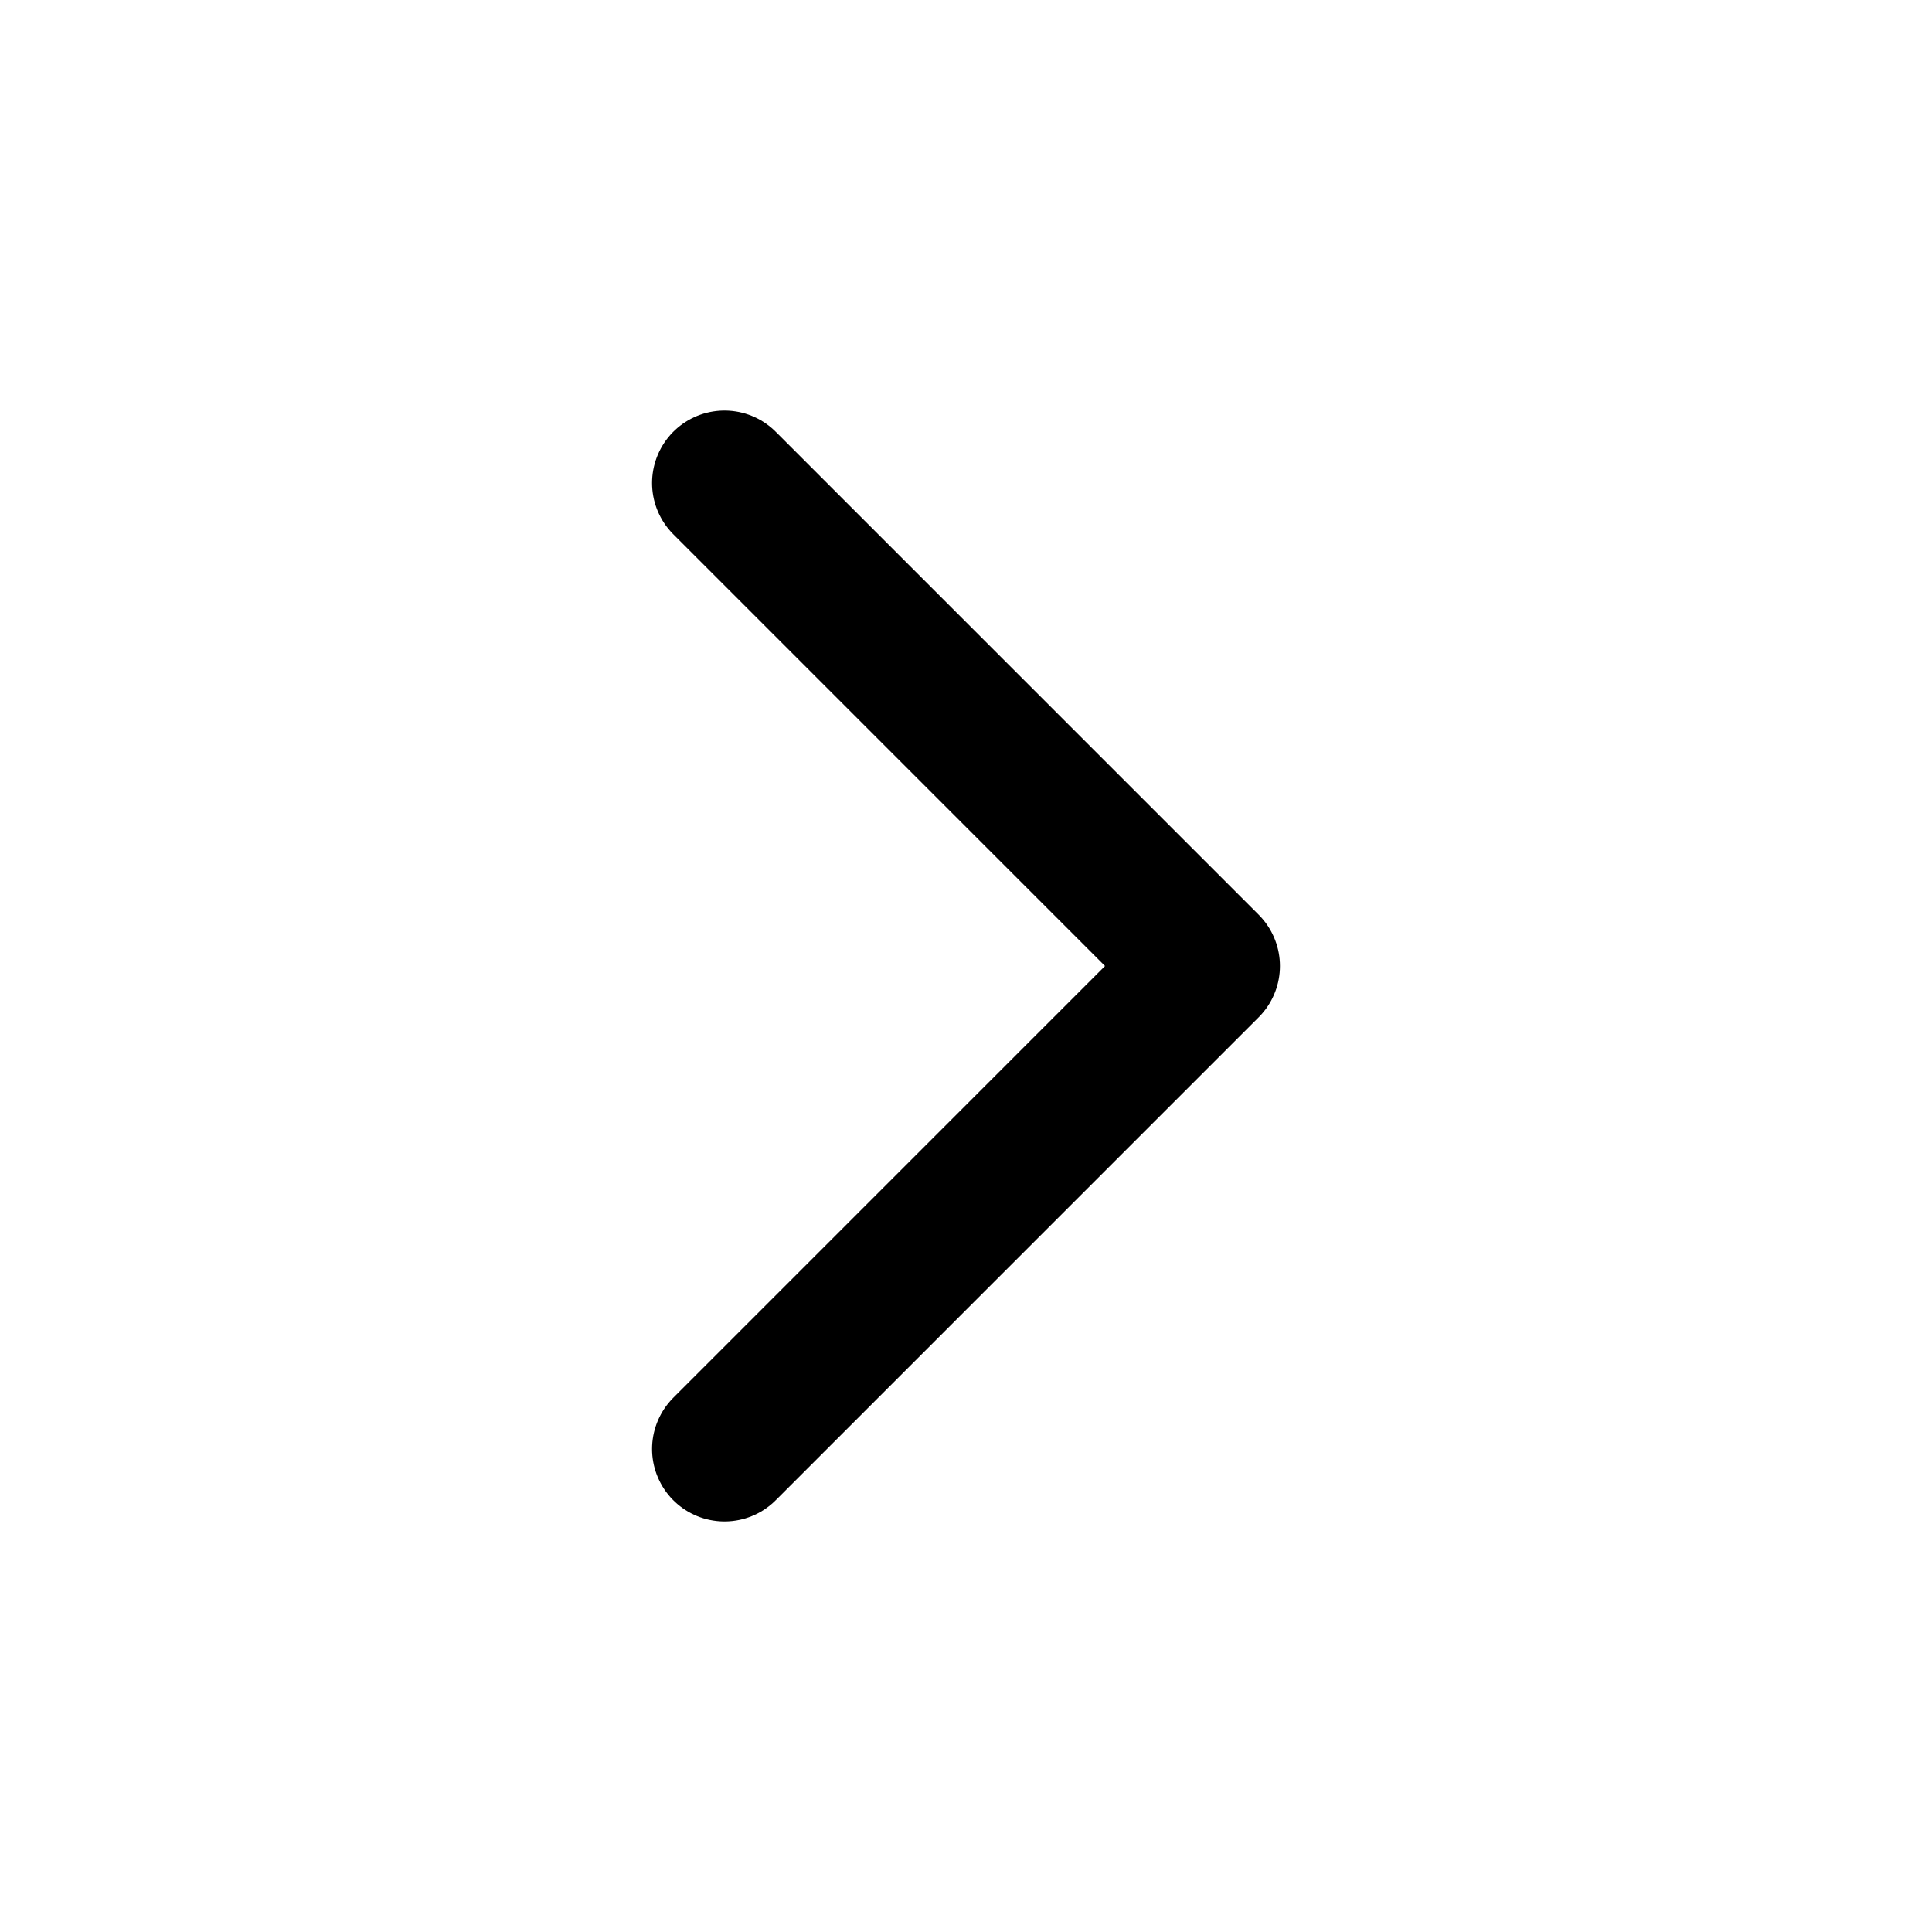
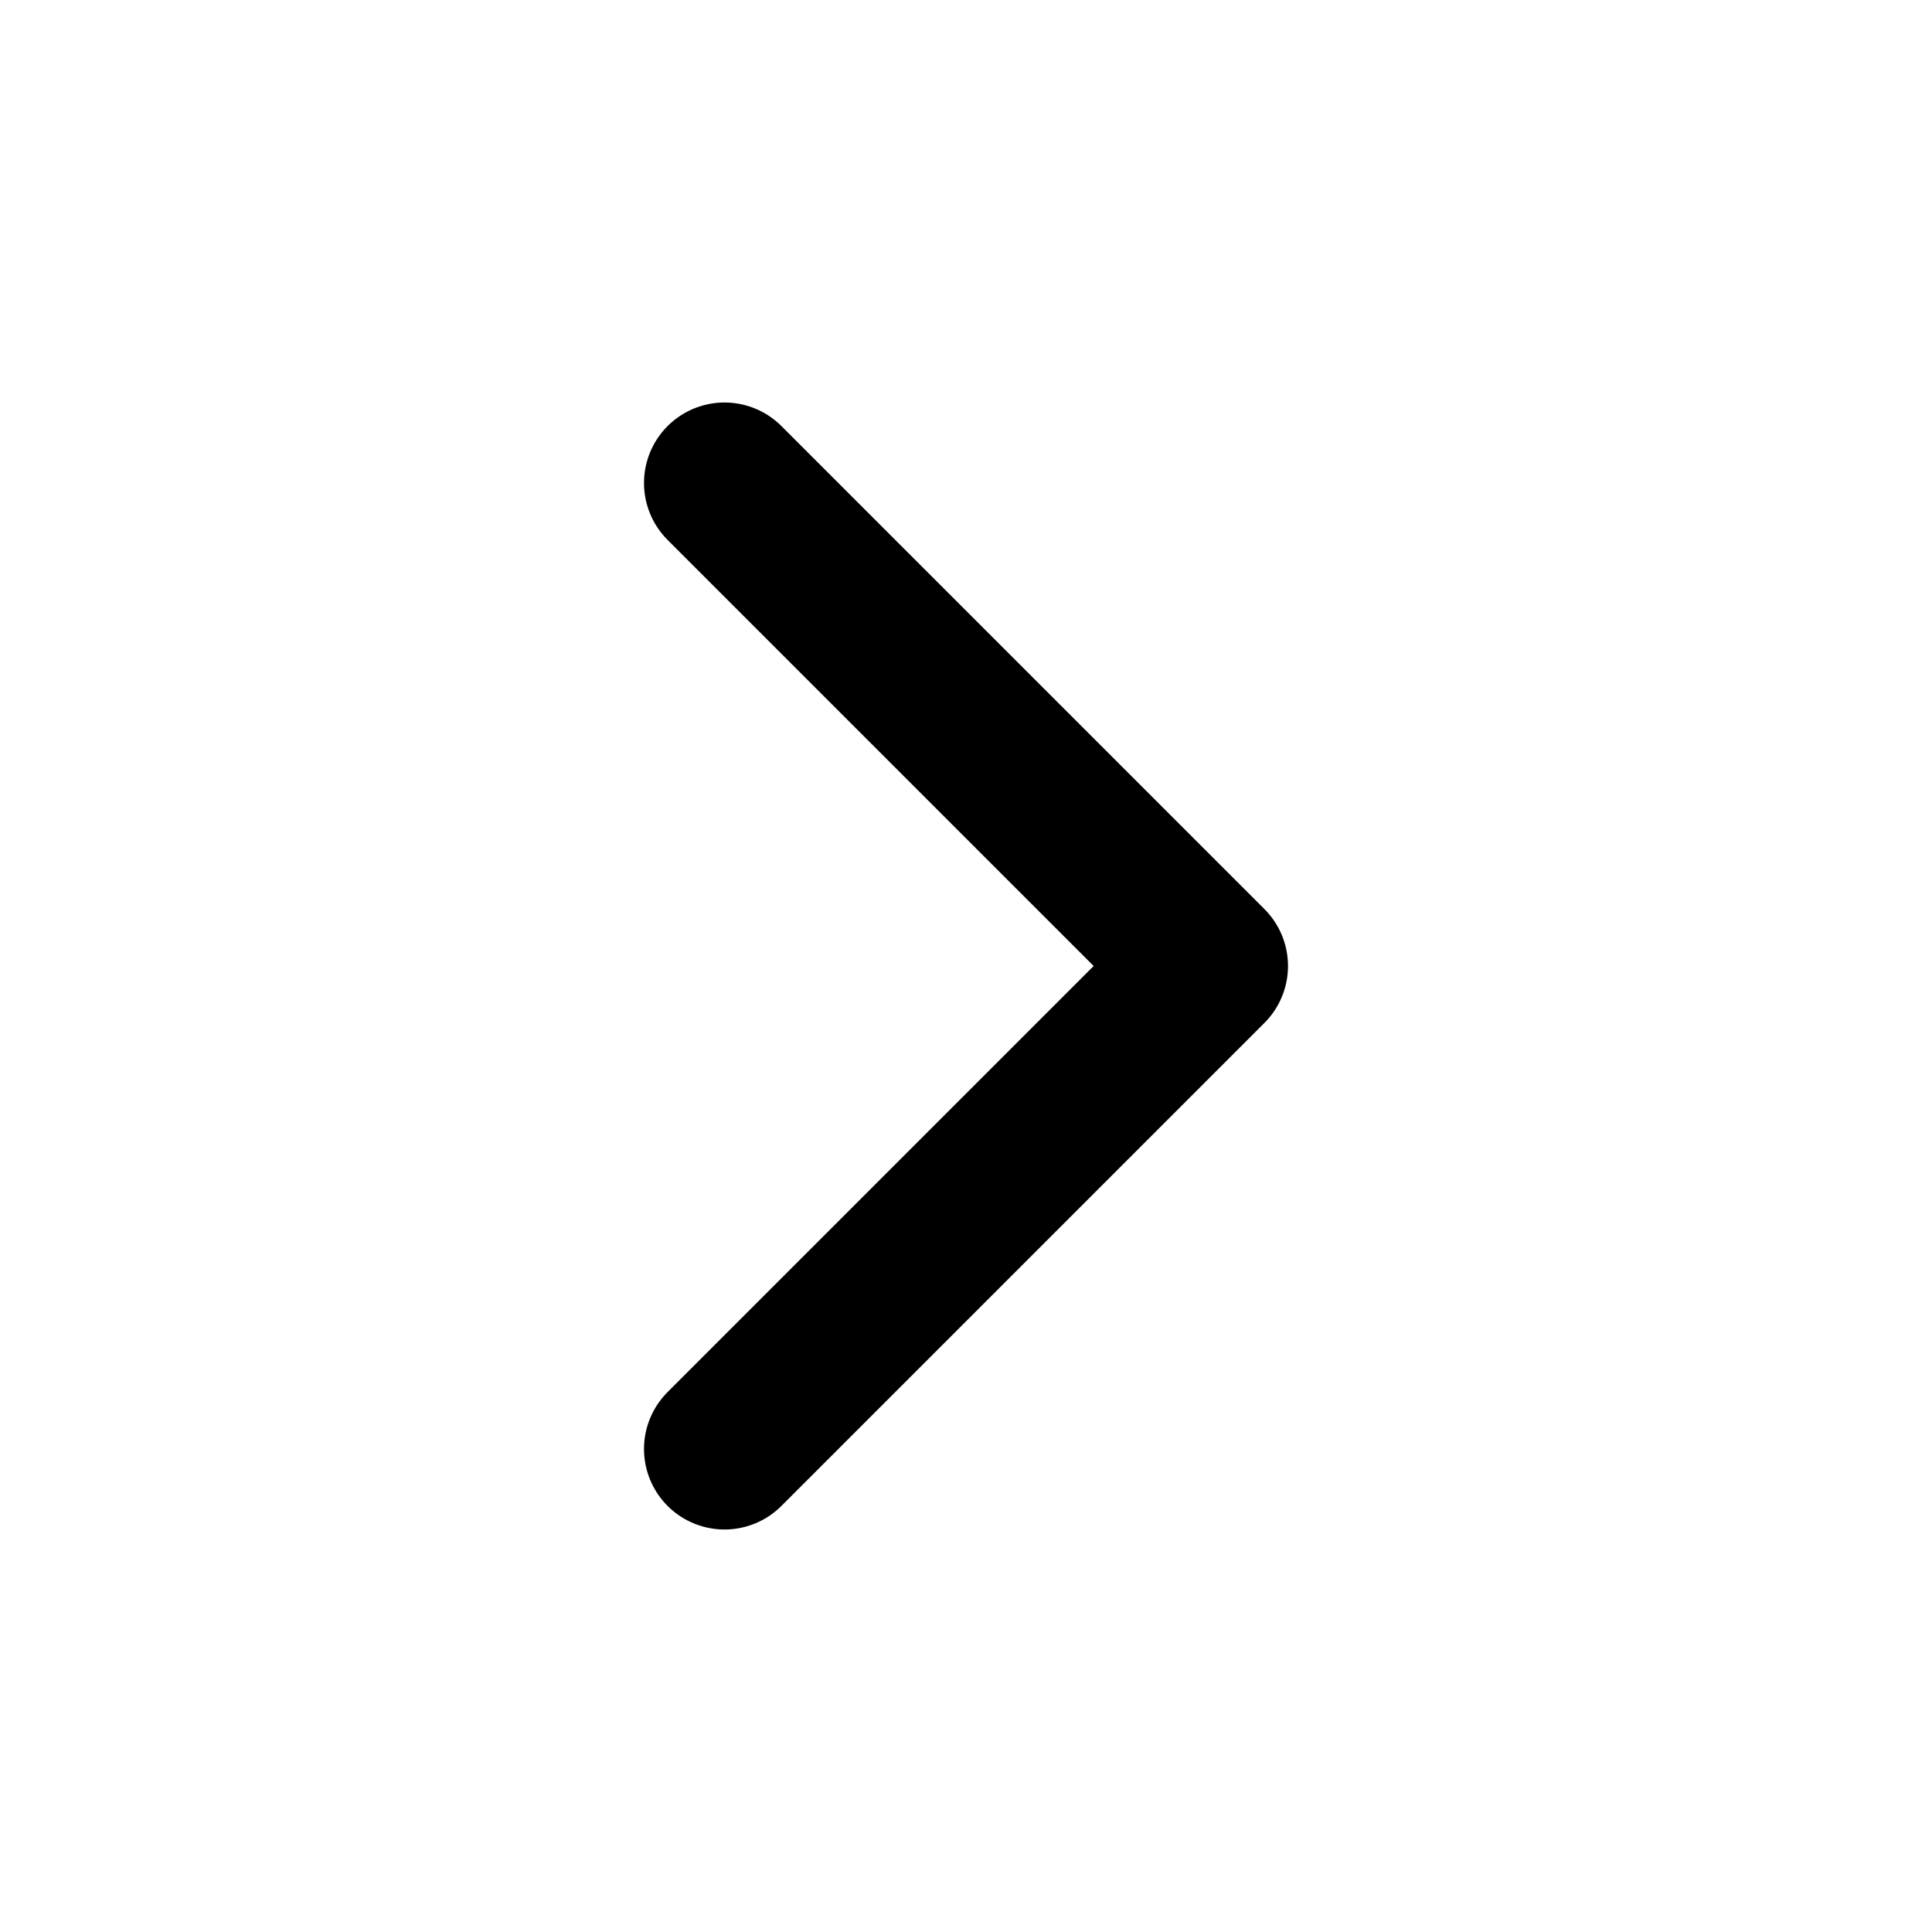
- <svg xmlns="http://www.w3.org/2000/svg" viewBox="0 0 24 24" fill="none" stroke="currentColor" stroke-width="1.8" stroke-linecap="round" stroke-linejoin="round">
+ <svg xmlns="http://www.w3.org/2000/svg" viewBox="0 0 24 24" fill="none" stroke="currentColor" stroke-width="2" stroke-linecap="round" stroke-linejoin="round">
  <polyline points="9 18 15 12 9 6" />
</svg>
